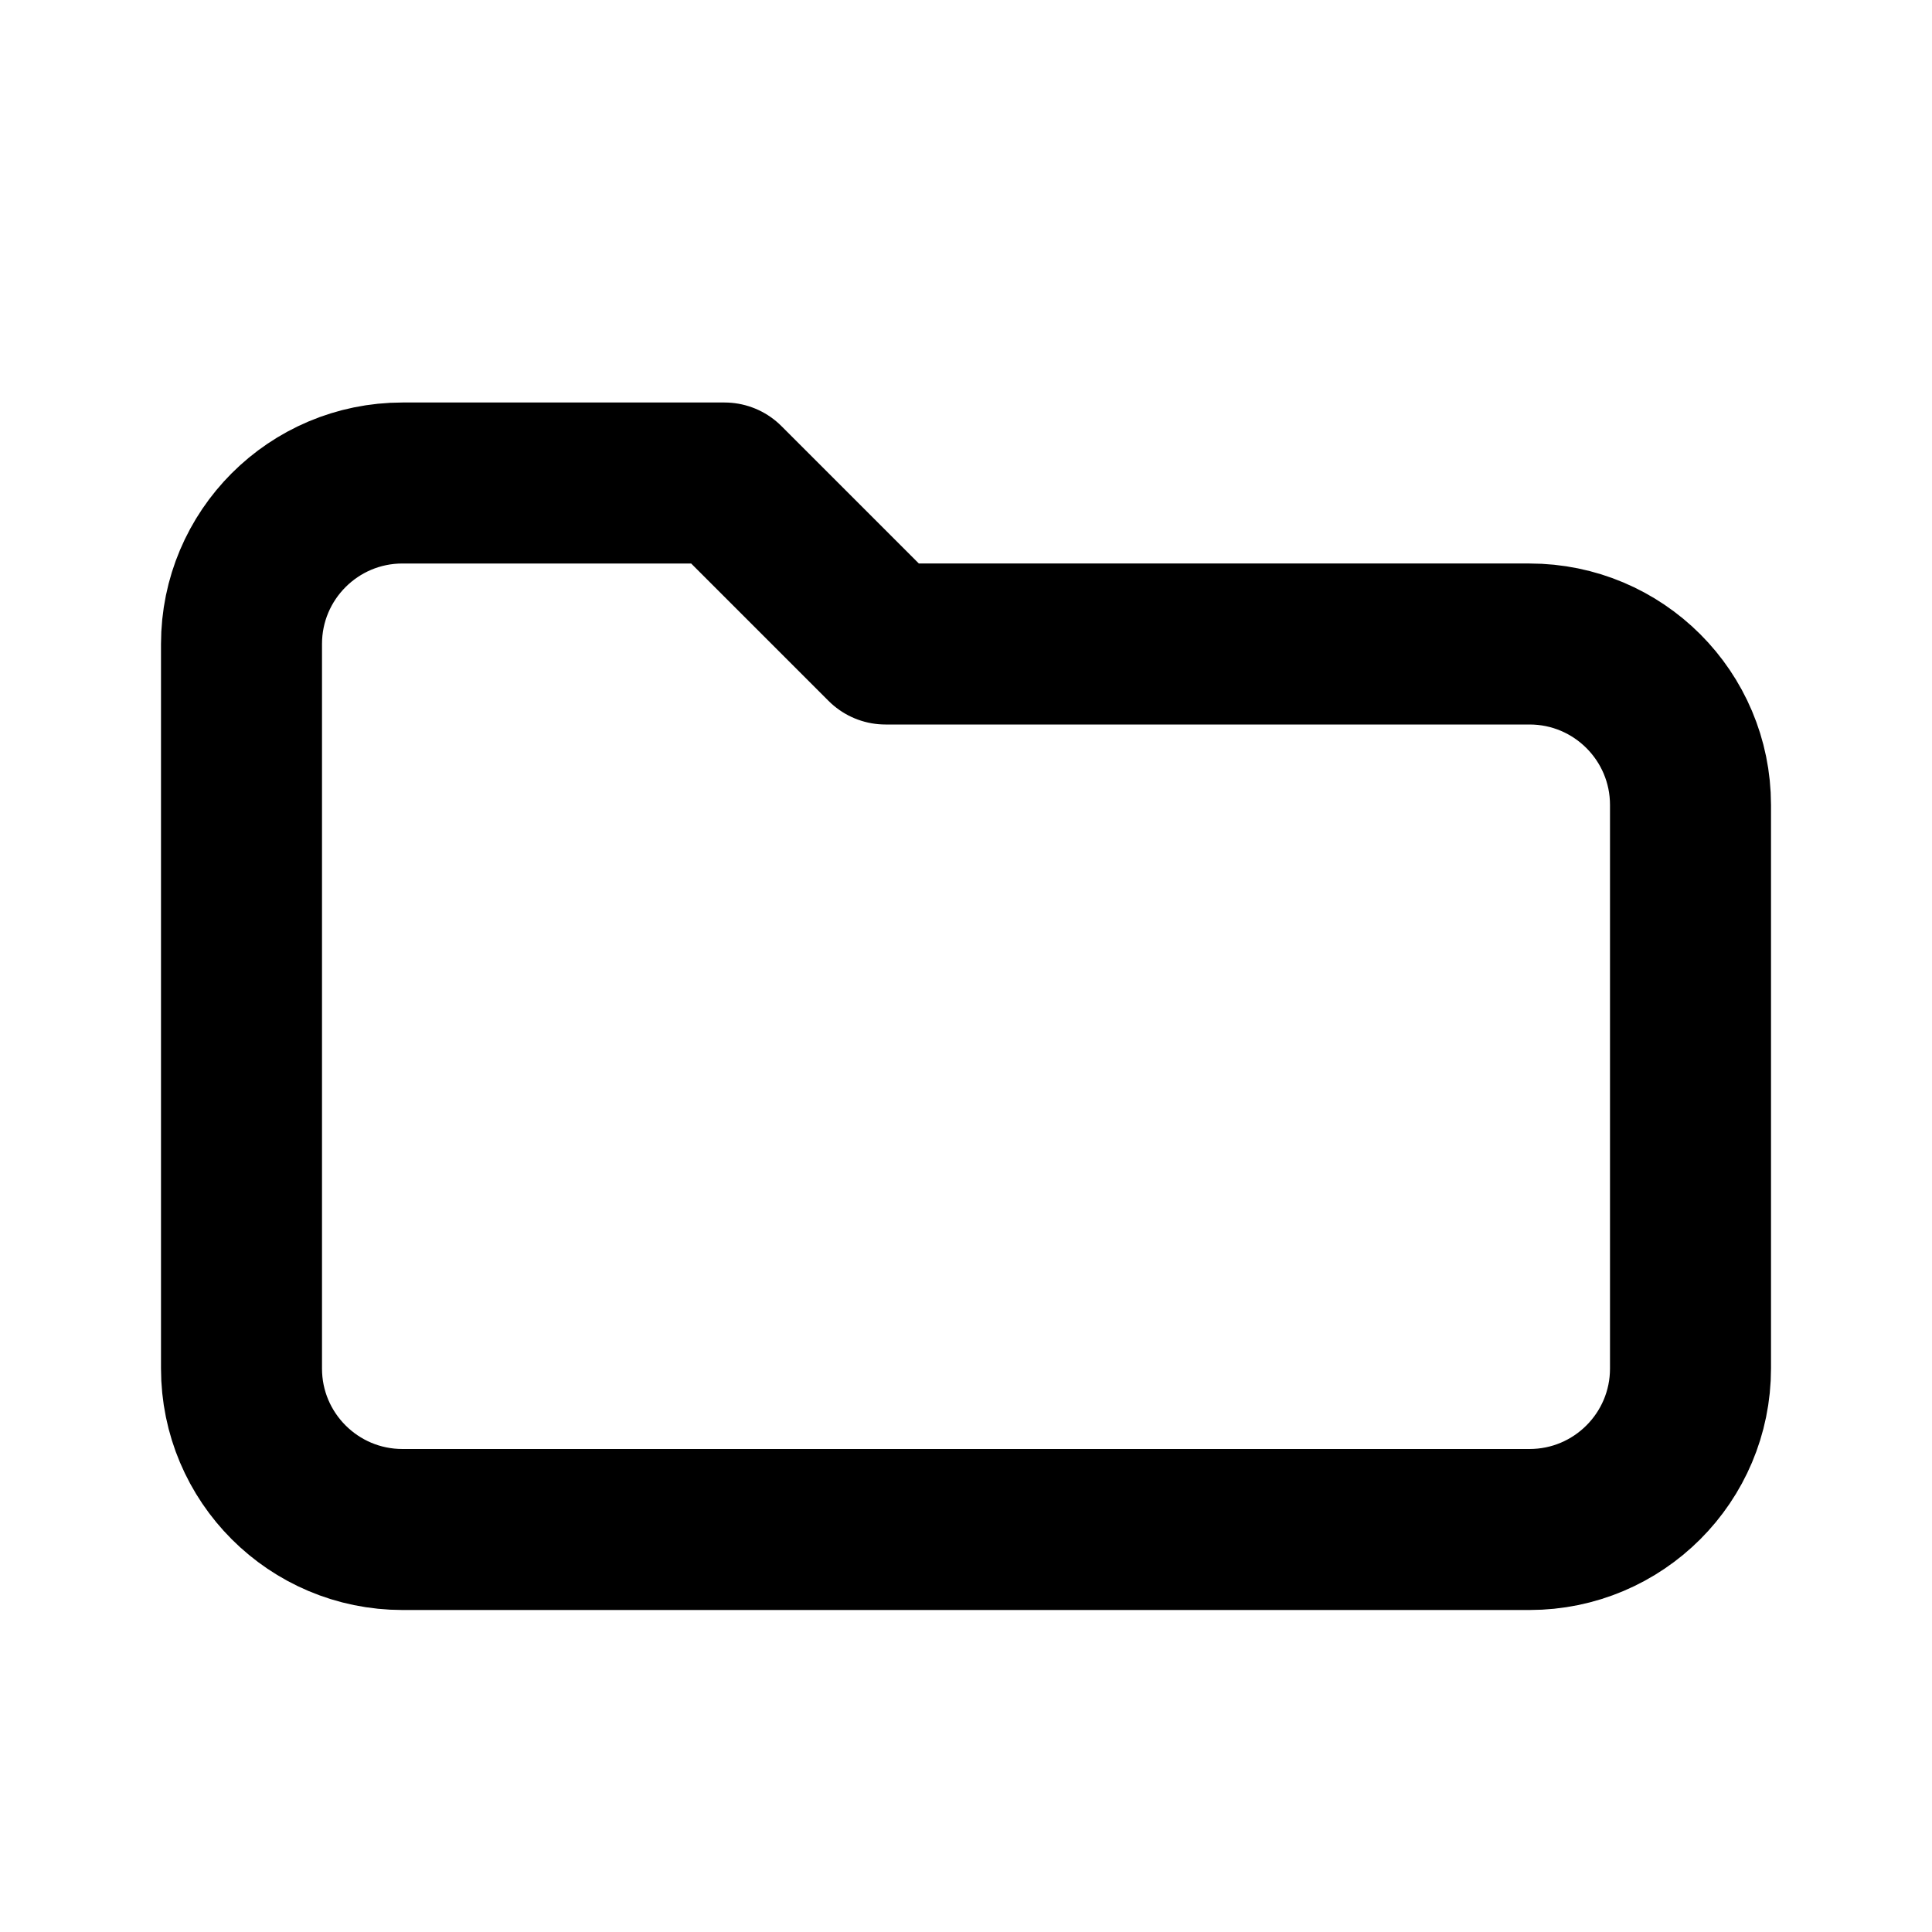
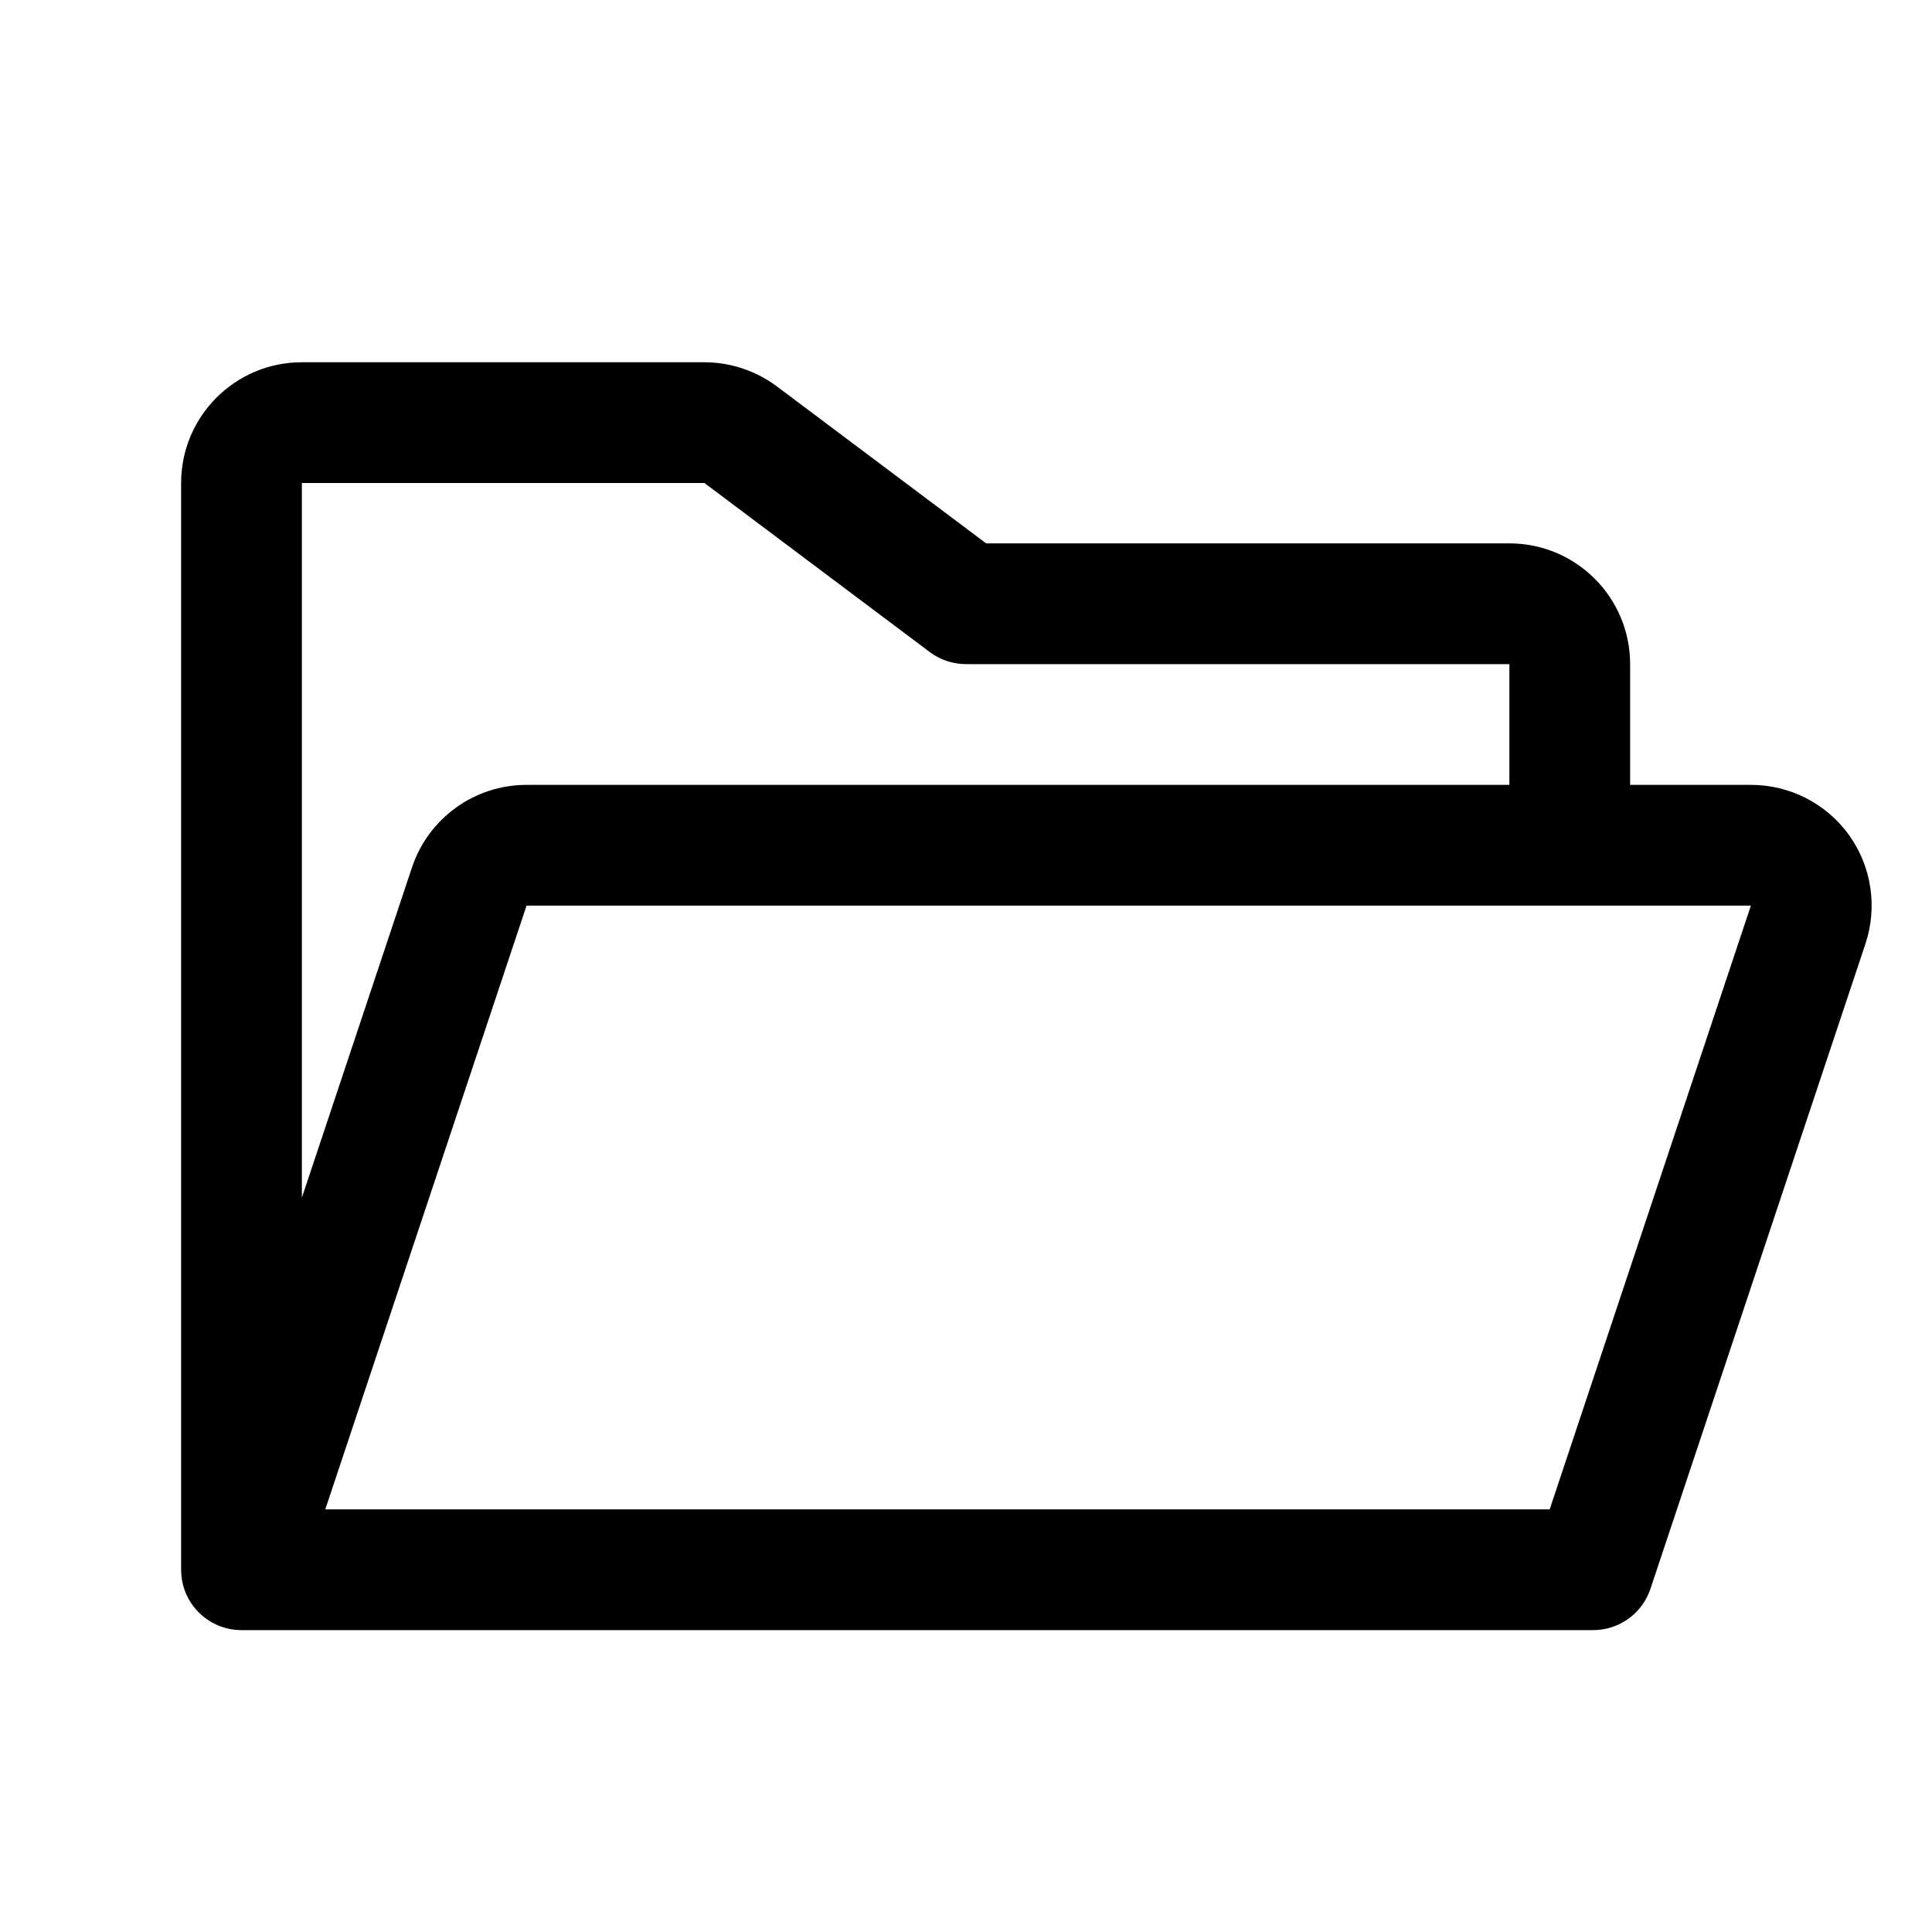
- <svg xmlns="http://www.w3.org/2000/svg" viewBox="0 0 24 24" fill="none" stroke="#000" stroke-width="2" stroke-linecap="round" stroke-linejoin="round">
-   <path d="M3 8a2 2 0 0 1 2-2h4l2 2h8a2 2 0 0 1 2 2v7a2 2 0 0 1-2 2H5a2 2 0 0 1-2-2z" />
+ <svg xmlns="http://www.w3.org/2000/svg" viewBox="0 0 256 256" fill="#000000">
+   <path d="M245,110.64A16,16,0,0,0,232,104H216V88a16,16,0,0,0-16-16H130.67L102.94,51.2a16.14,16.14,0,0,0-9.6-3.2H40A16,16,0,0,0,24,64V208h0a8,8,0,0,0,8,8H211.1a8,8,0,0,0,7.59-5.47l28.49-85.47A16.05,16.05,0,0,0,245,110.64ZM93.34,64,123.2,86.4A8,8,0,0,0,128,88h72v16H69.77a16,16,0,0,0-15.18,10.94L40,158.7V64Zm112,136H43.1l26.67-80H232Z" />
</svg>
